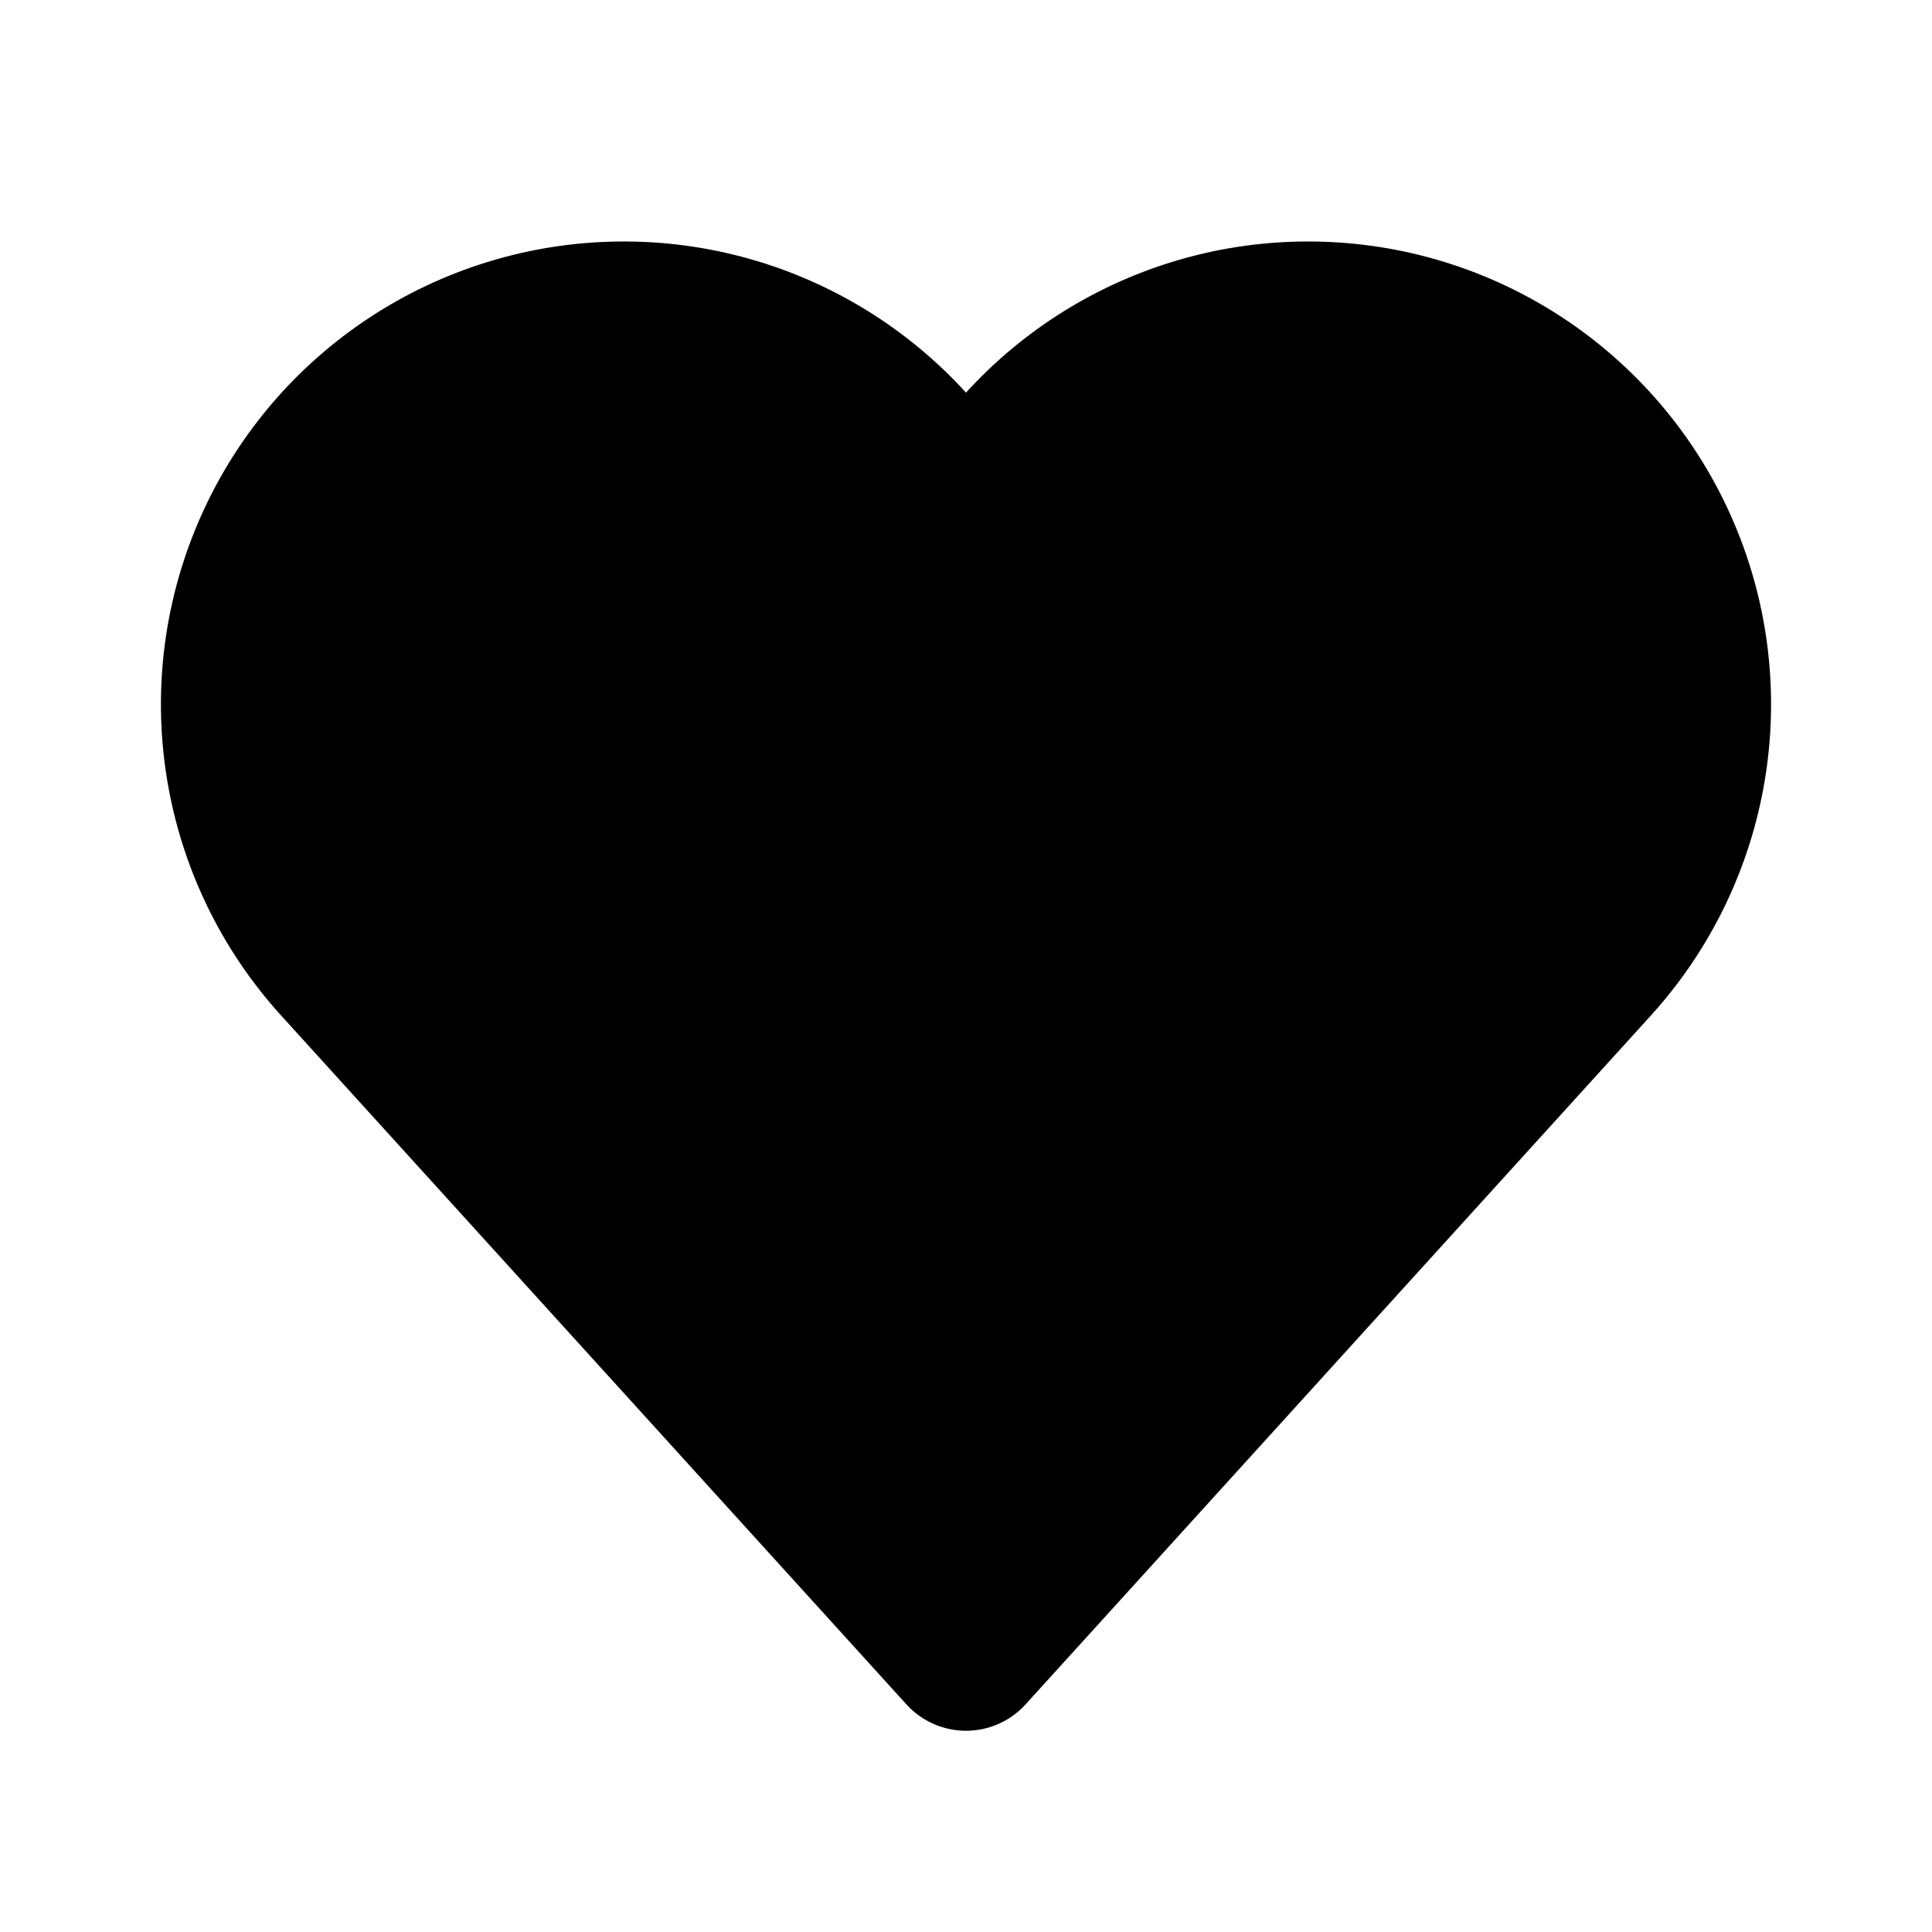
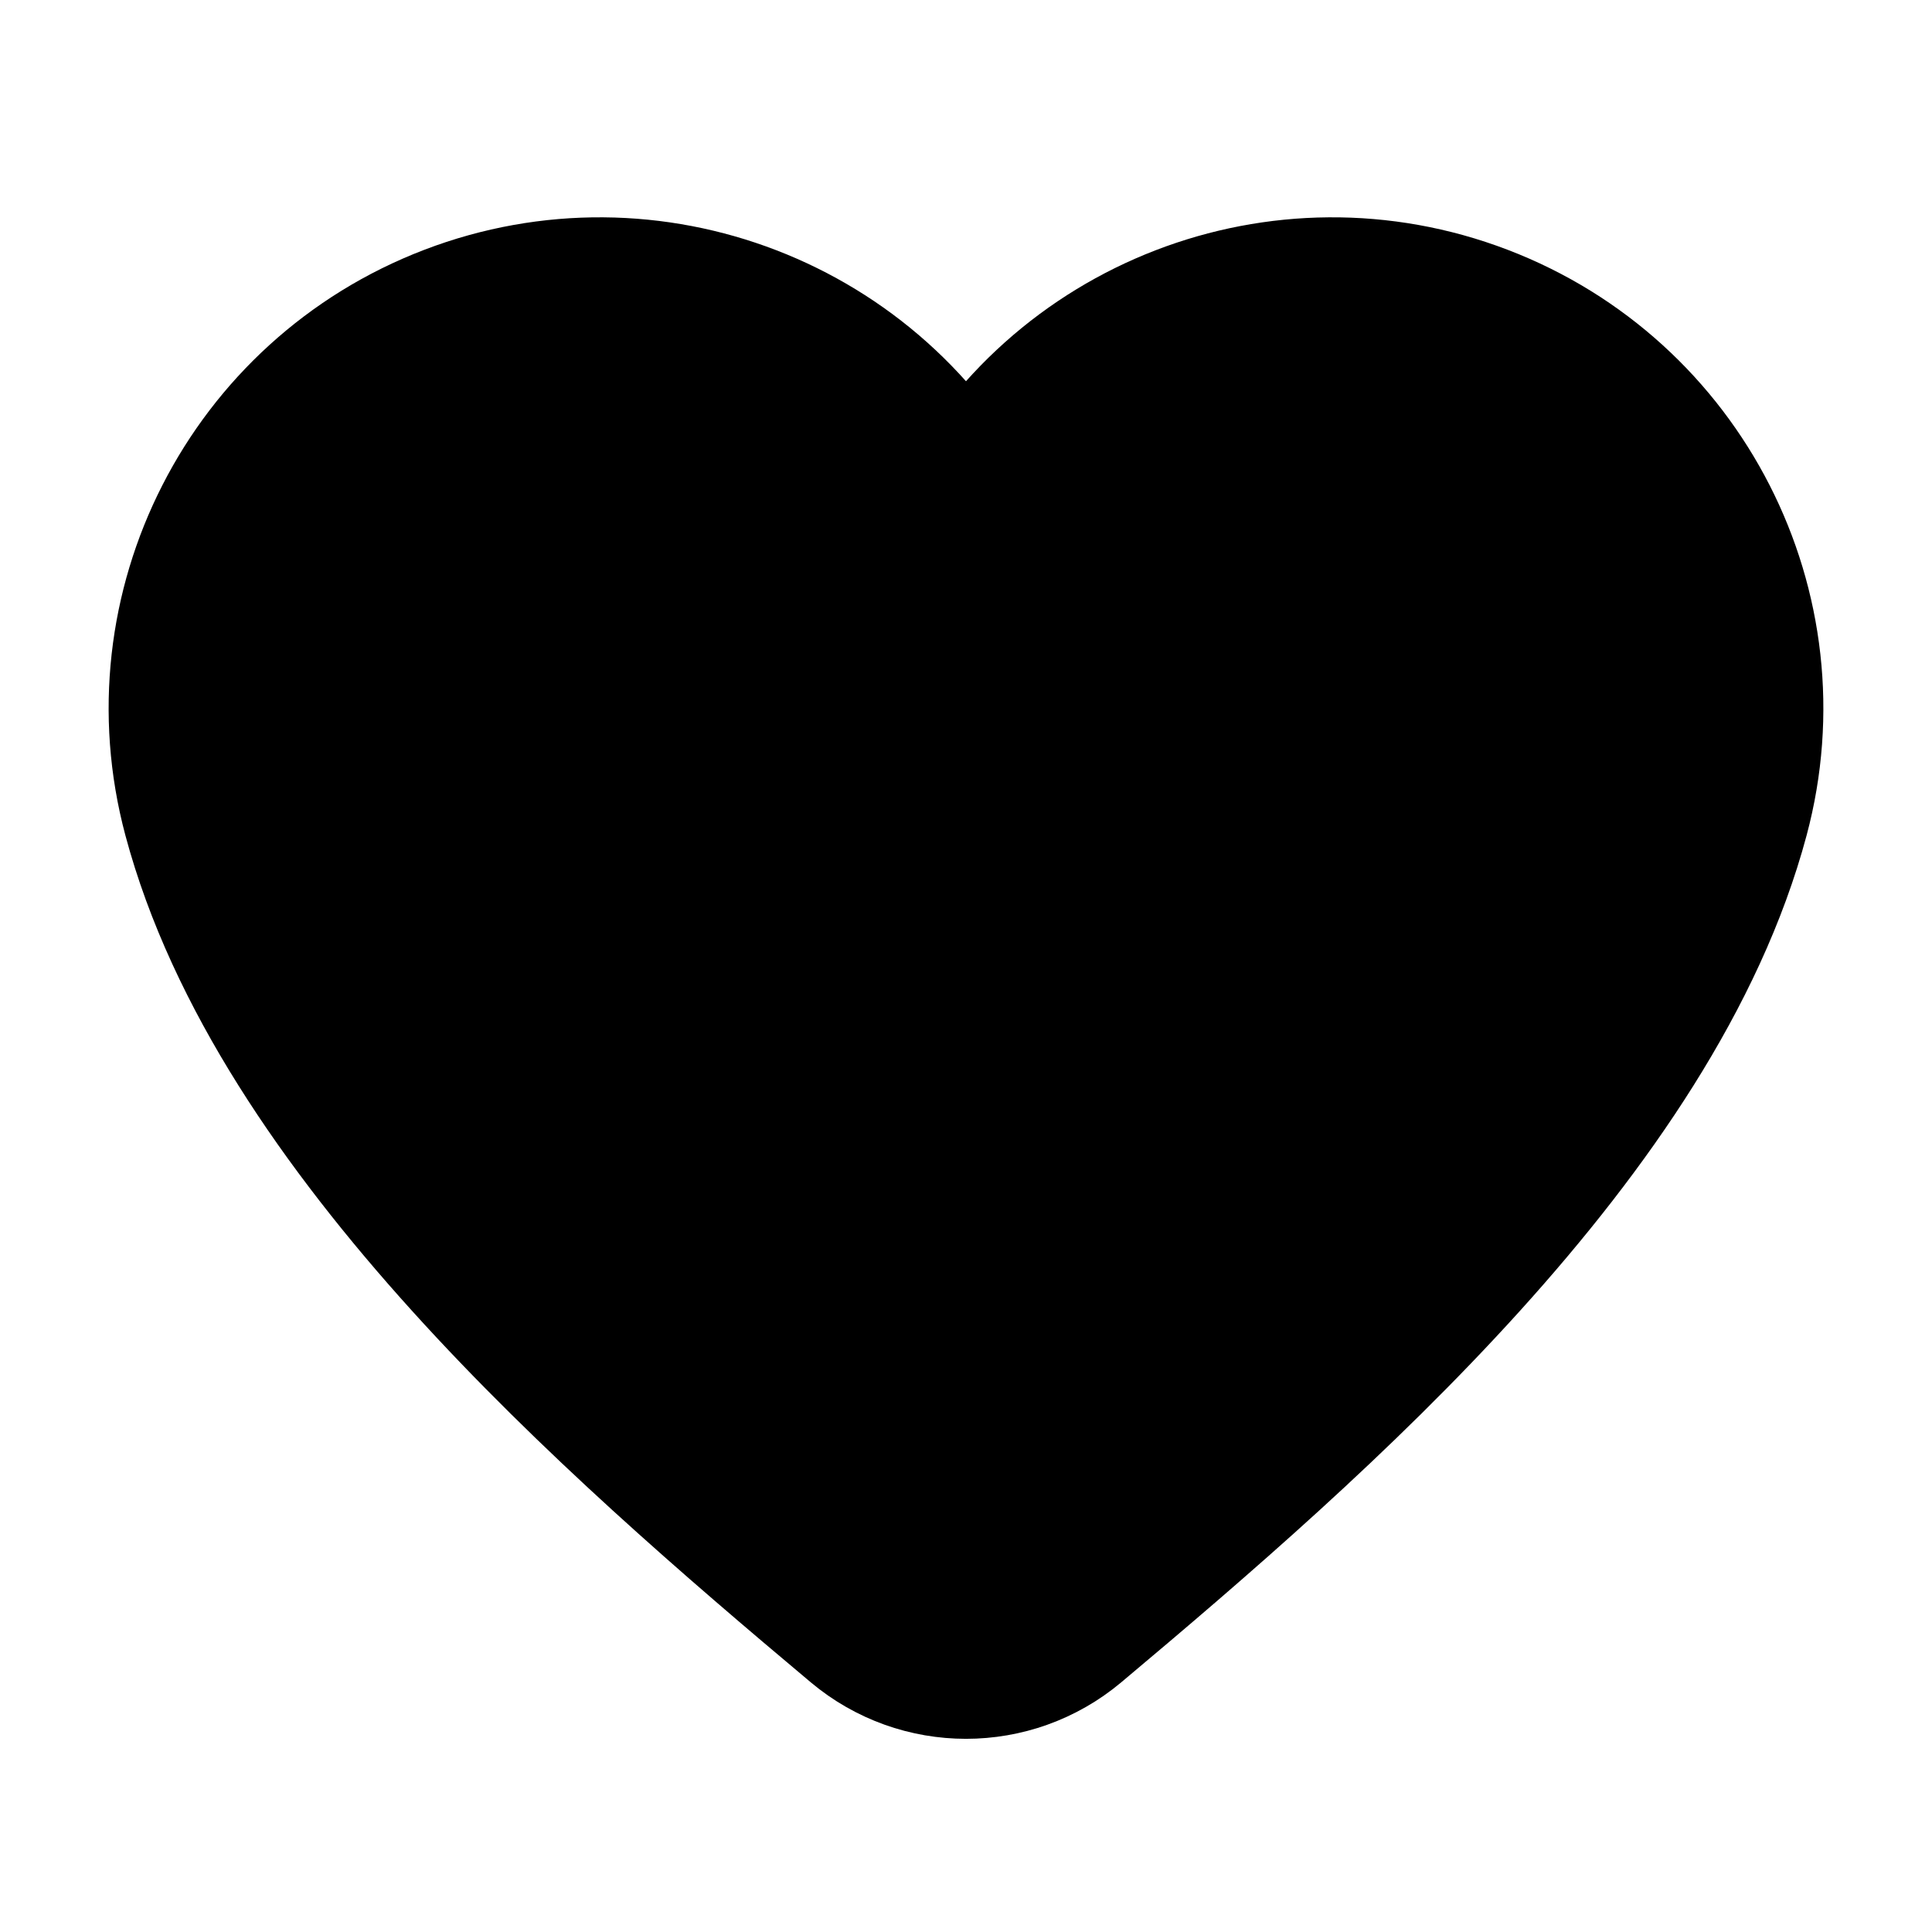
<svg xmlns="http://www.w3.org/2000/svg" viewBox="0 0 24 24" fill="none" stroke="currentColor" stroke-width="2" stroke-linecap="round" stroke-linejoin="round">
-   <path d="M12 6.63A4.75 4.75 0 1 1 19.77 11.94L12 20.5 4.23 11.94A4.75 4.75 0 1 1 12 6.63z" fill="currentColor" />
+   <path d="M12 6.496A5.1 5.1 0 0 1 21.476 10.12C20.441 13.984 16.35 17.561 13.286 20.132A2 2 0 0 1 10.714 20.132C7.65 17.561 3.559 13.984 2.524 10.12A5.1 5.1 0 0 1 12 6.496z" fill="currentColor" />
</svg>
